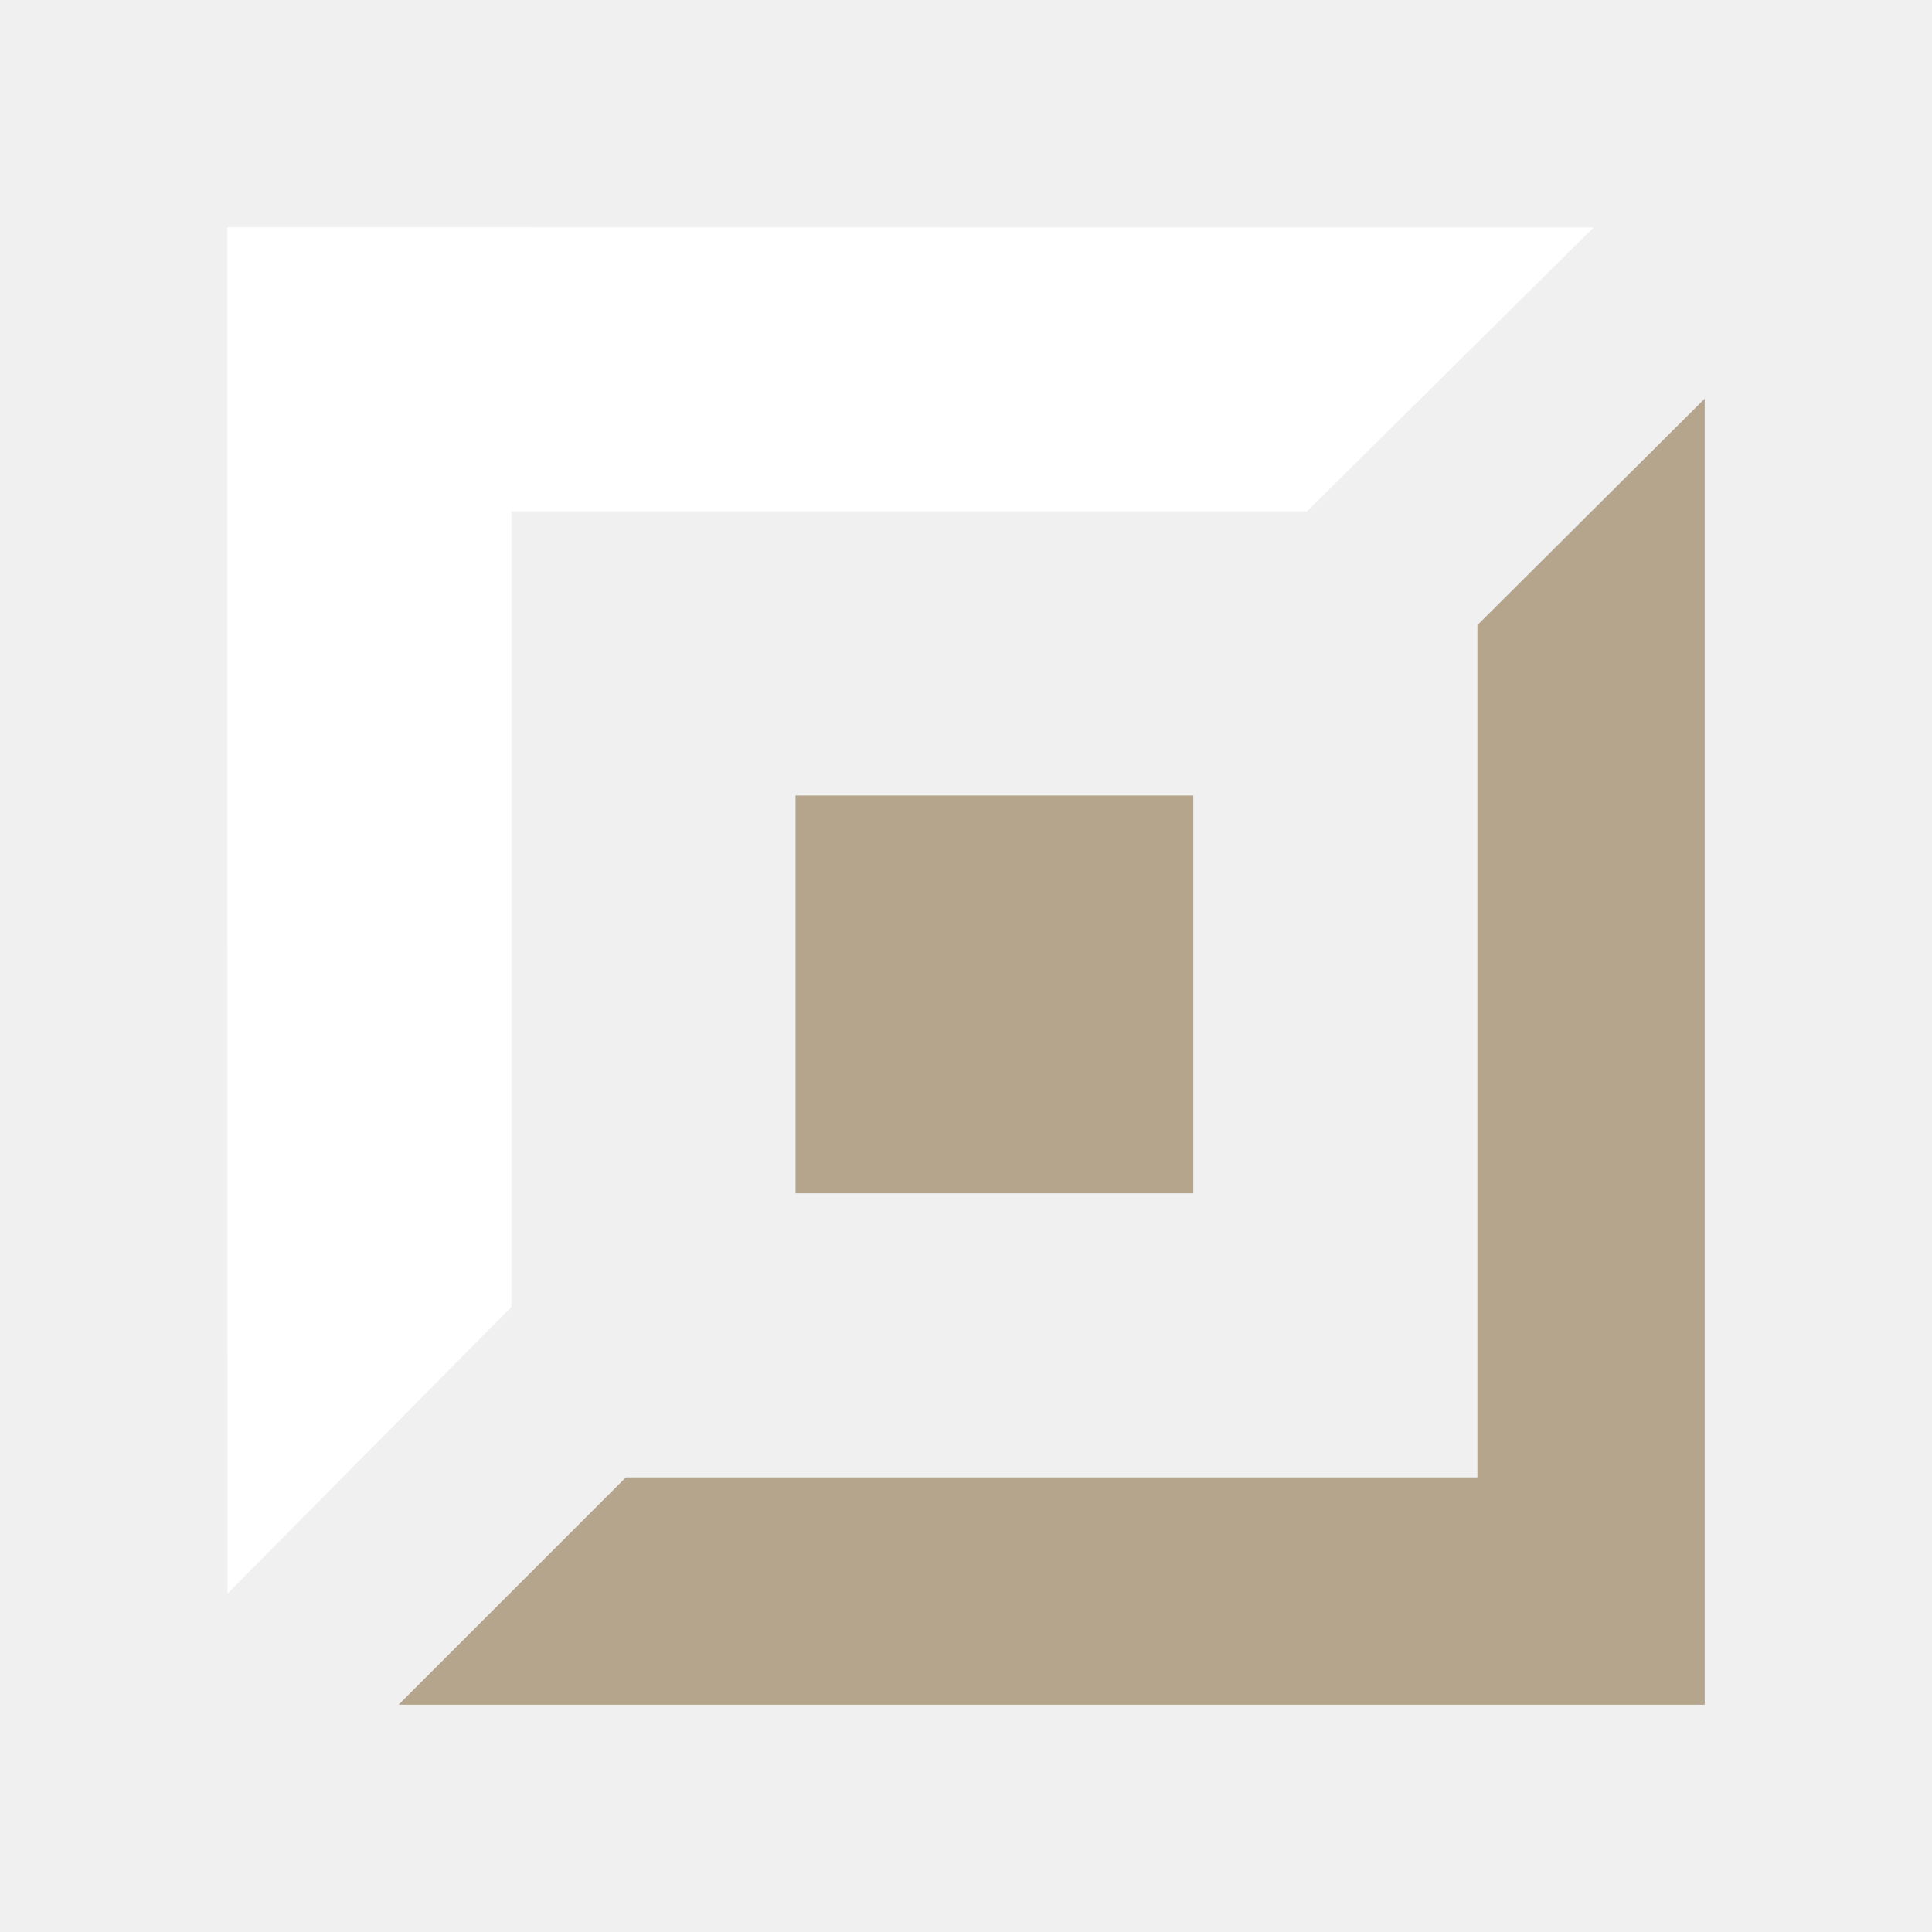
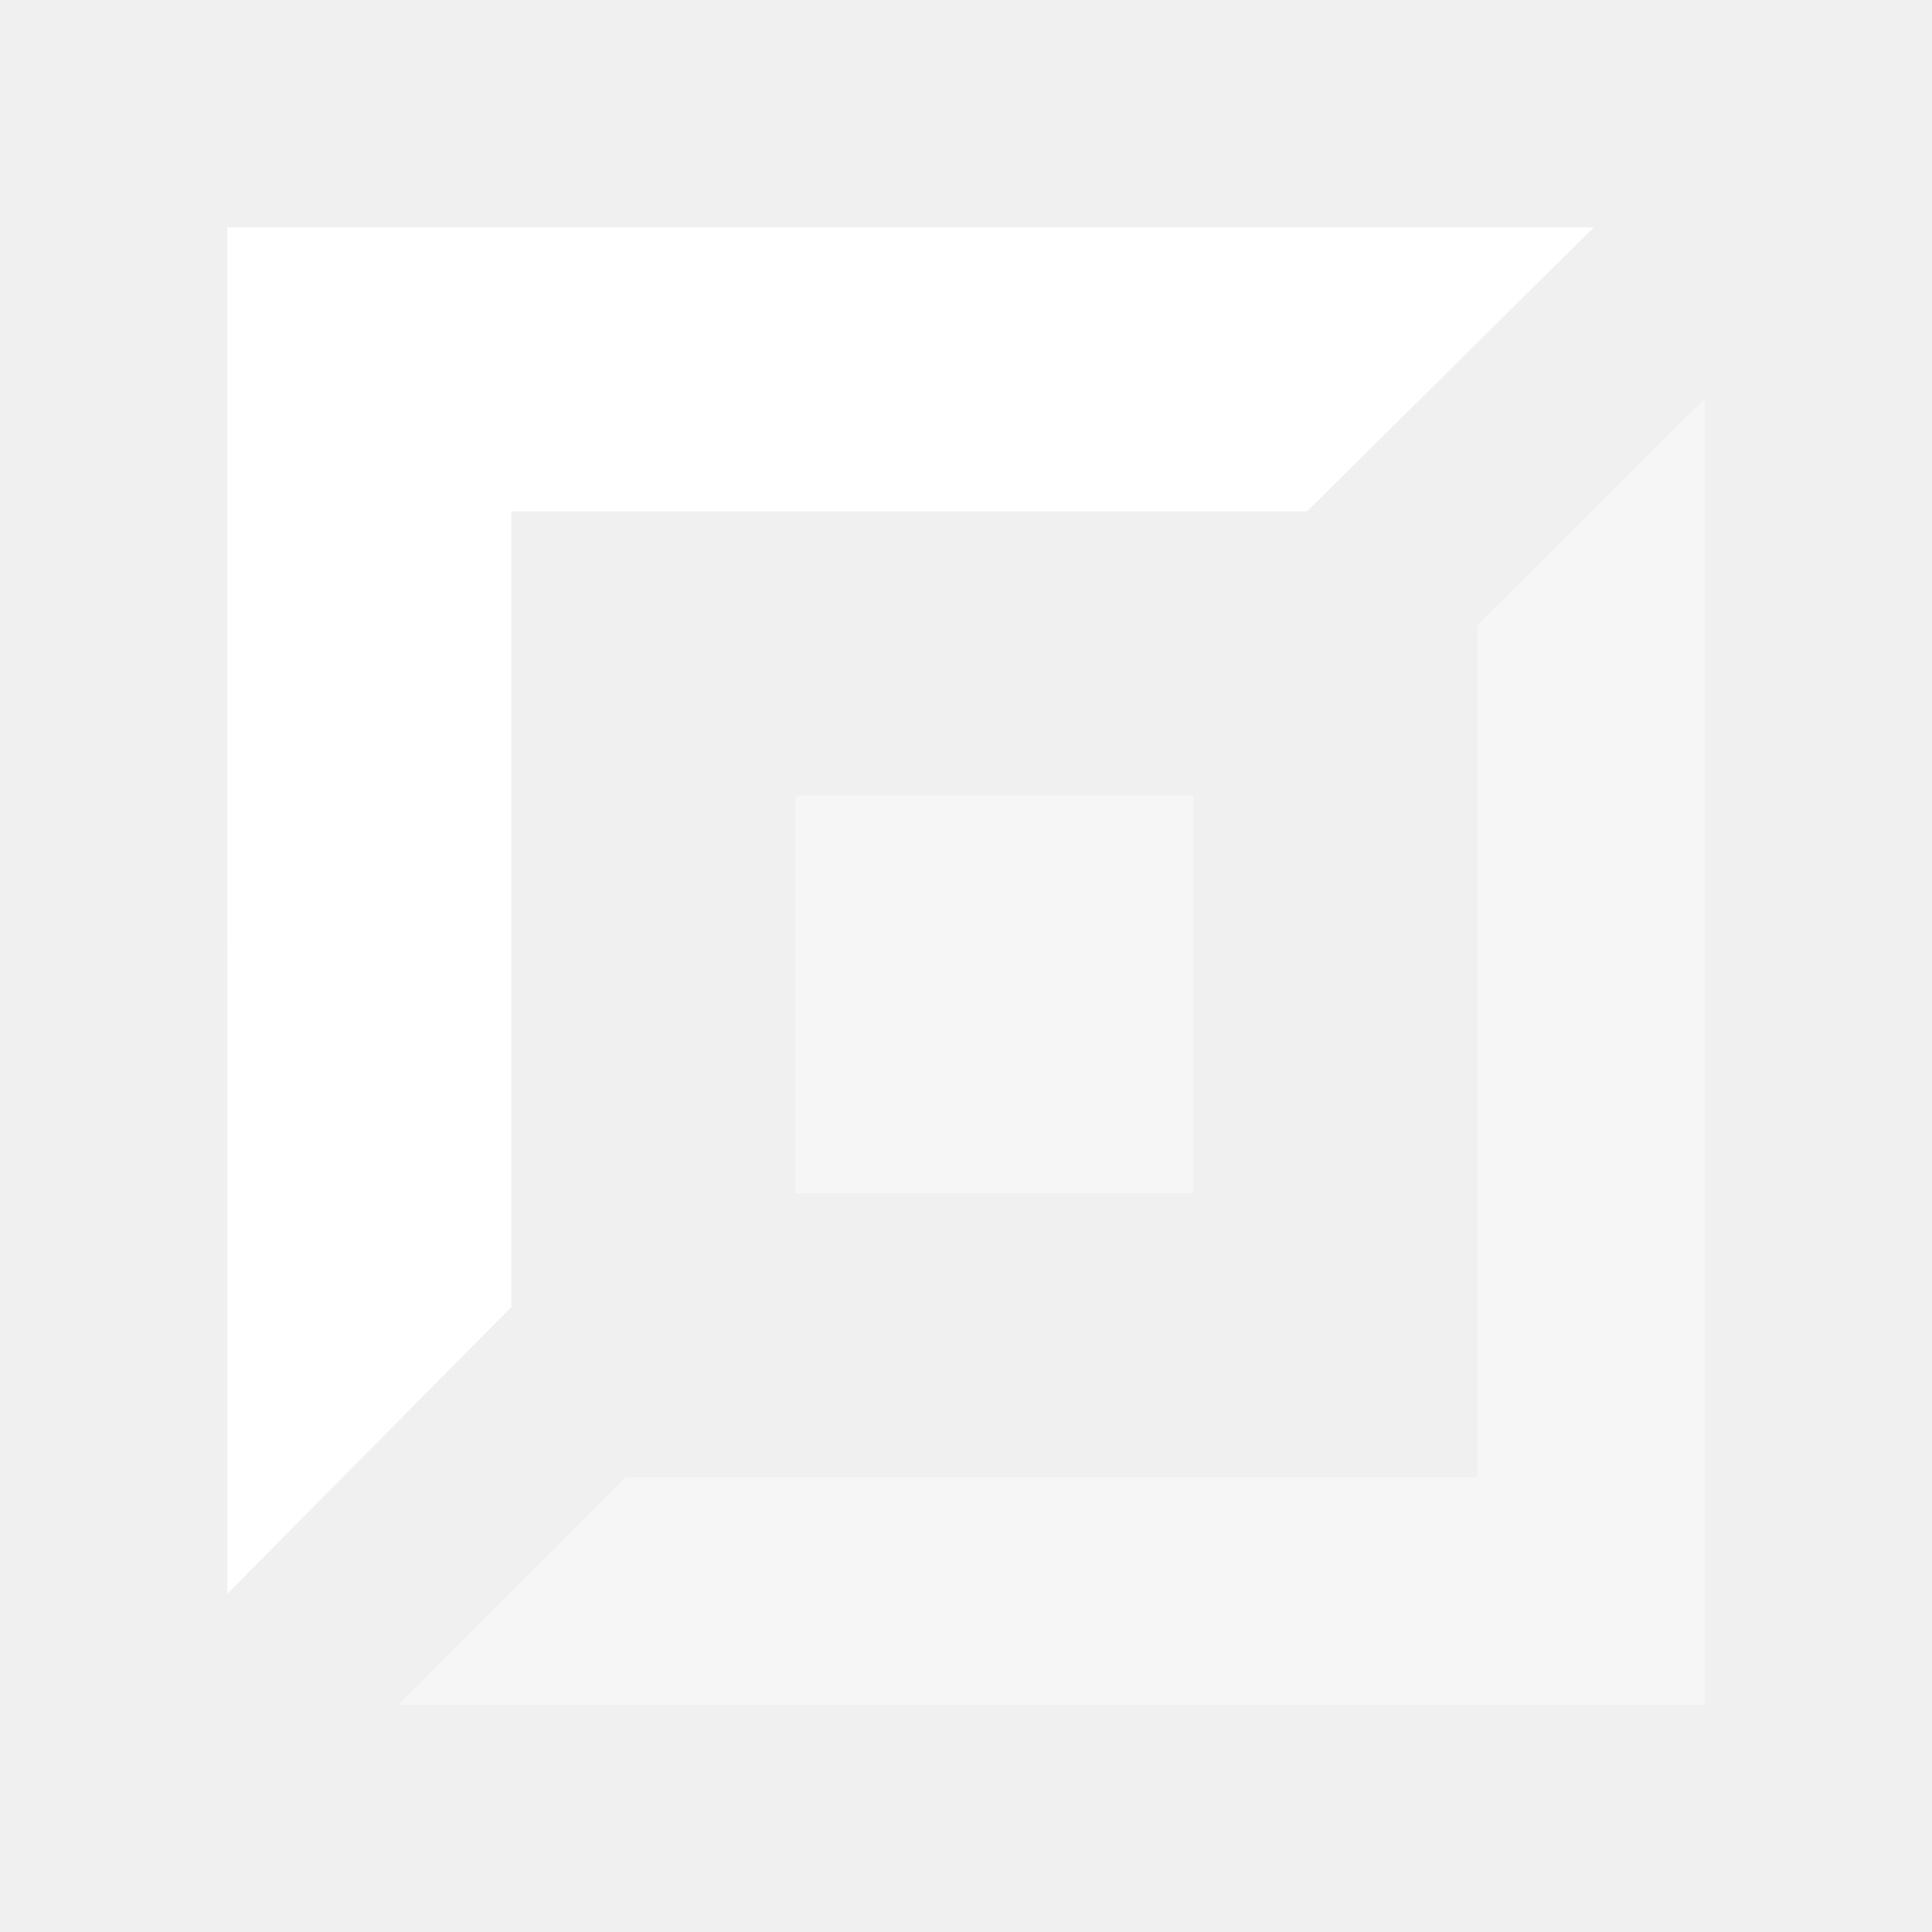
<svg xmlns="http://www.w3.org/2000/svg" width="34" height="34" viewBox="0 0 34 34">
-   <path opacity="0.5" fill="#785a28" fill-rule="evenodd" d="M21,14H14v7h7V14Zm5-3V26L11.014,26l-4,4H30V7.016Z" />
+   <path opacity="0.4" fill="#FFF" fill-rule="evenodd" d="M21,14H14v7h7V14Zm5-3V26L11.014,26l-4,4H30V7.016Z" />
  <polygon class="active" fill="#FFF" points="4 4 4.003 28.045 9 23 9 9 23 9 28.045 4.003 4 4" />
</svg>
